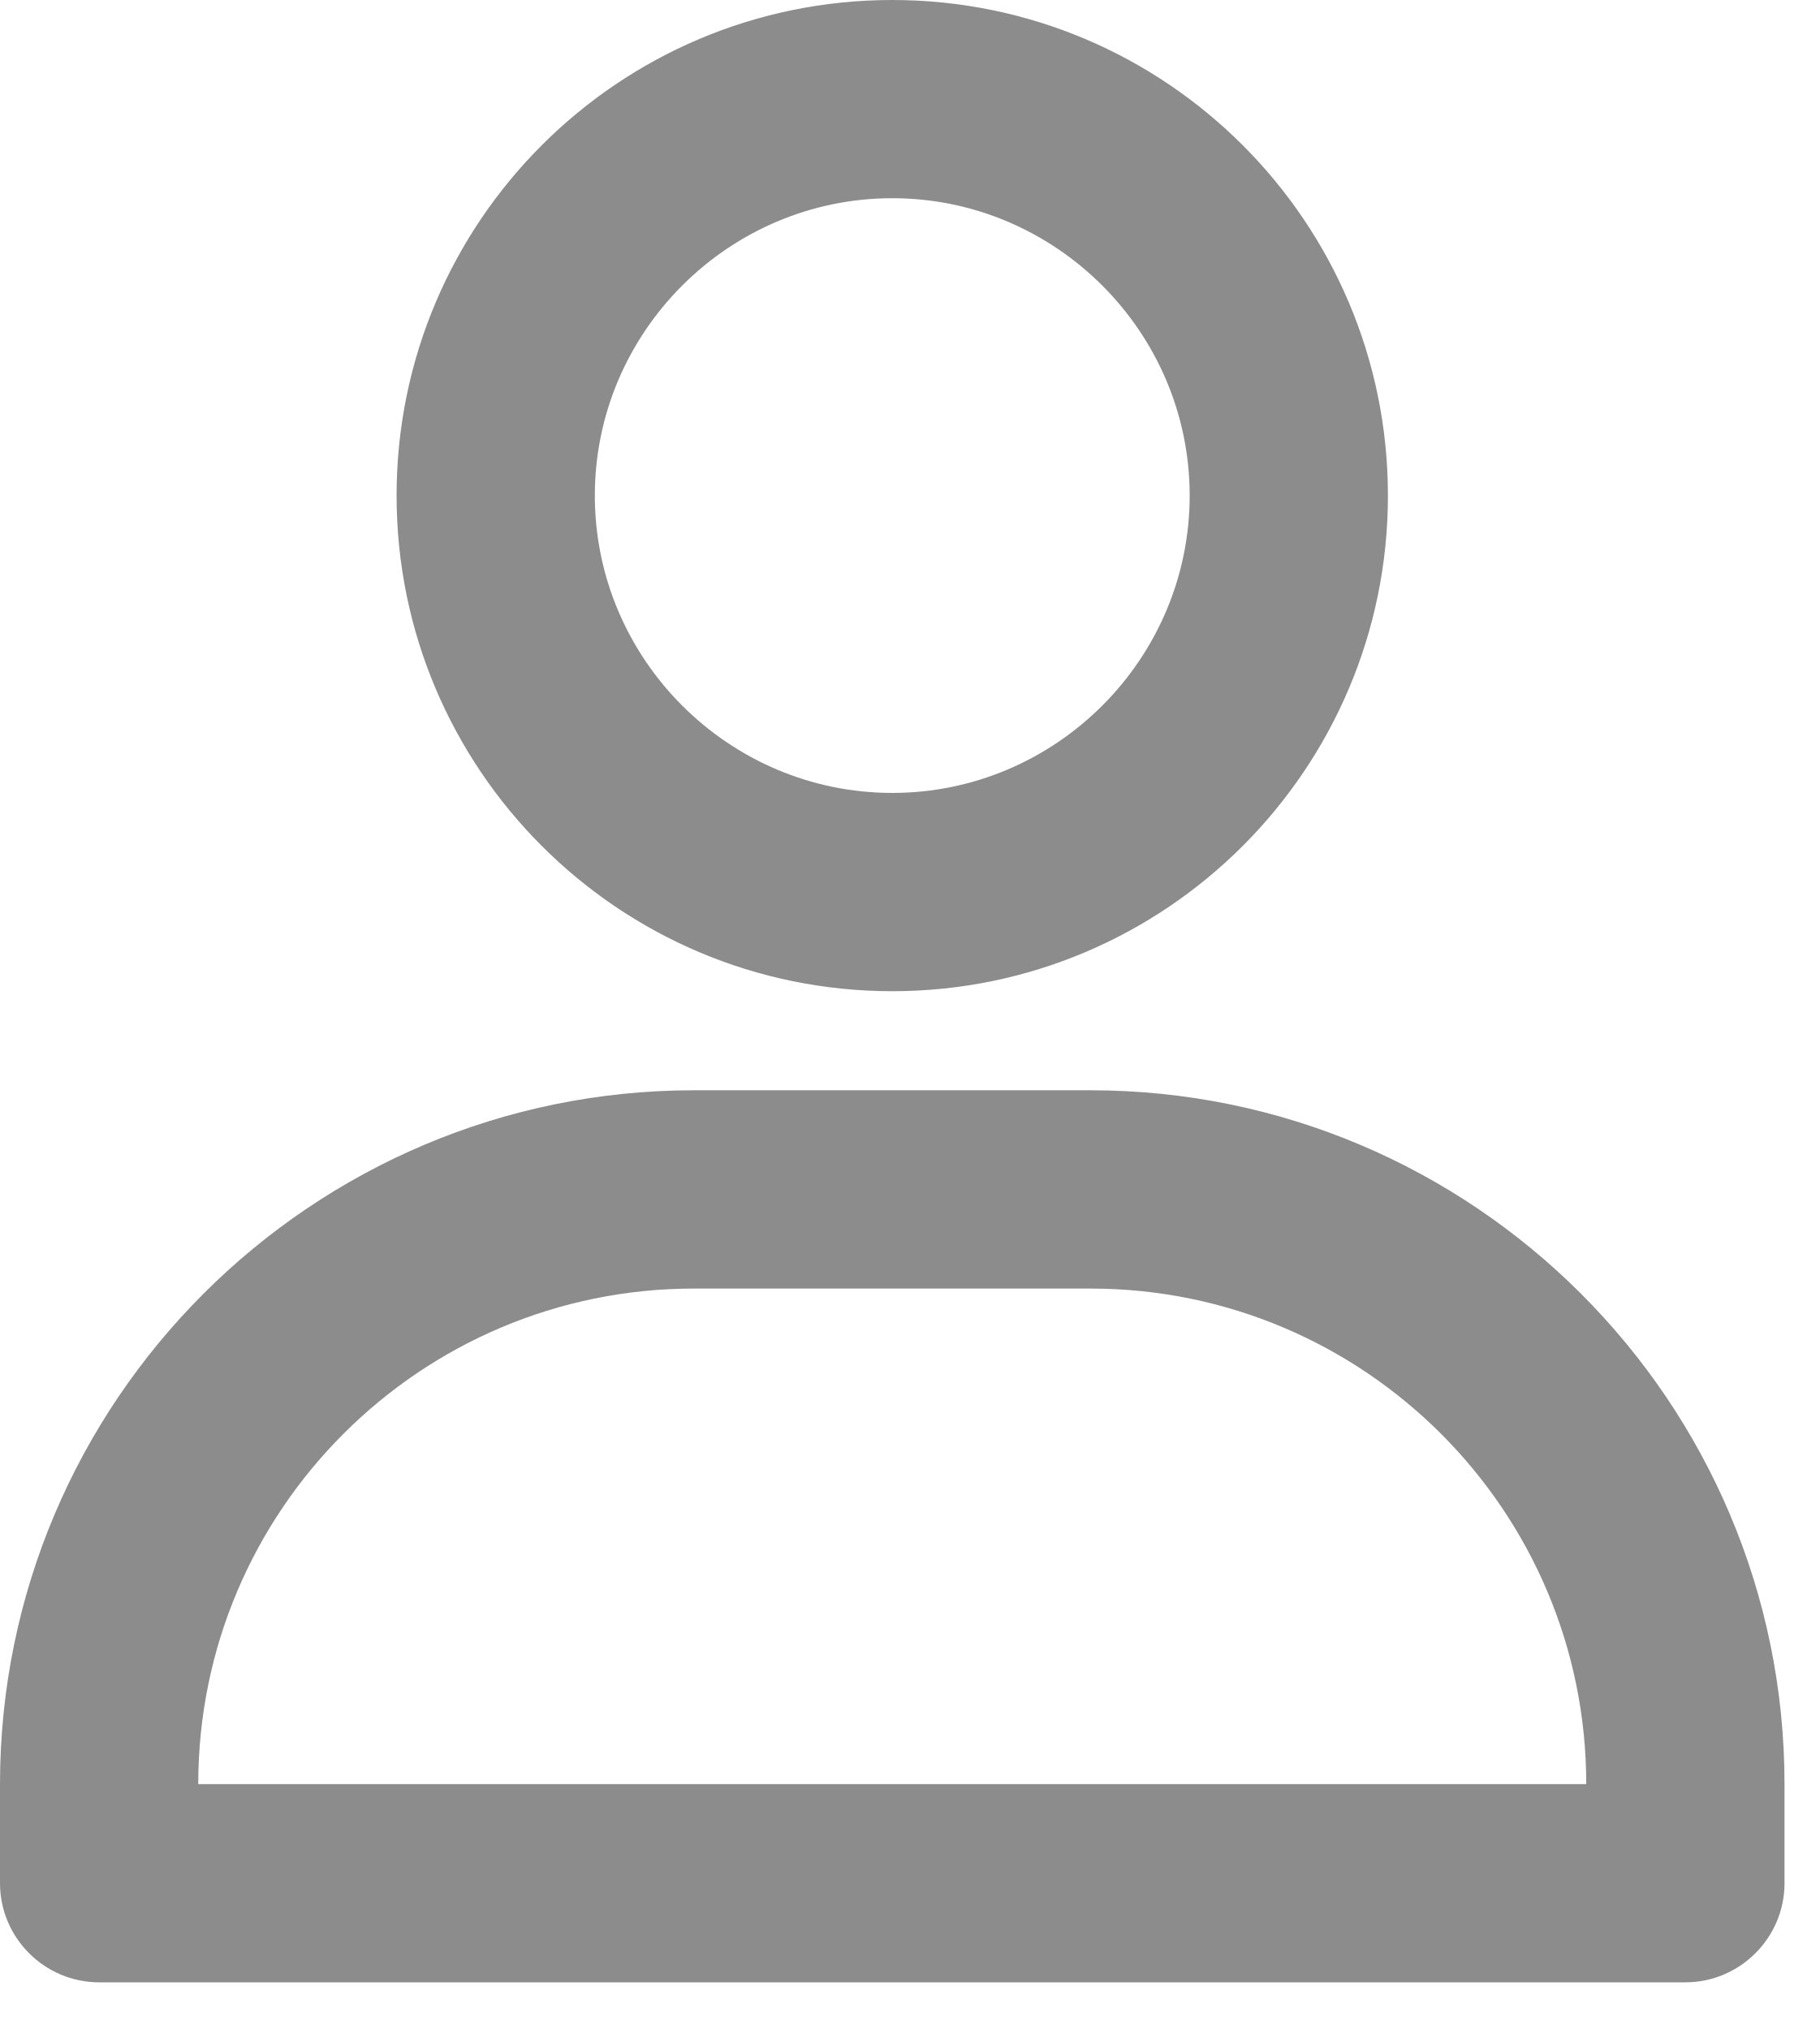
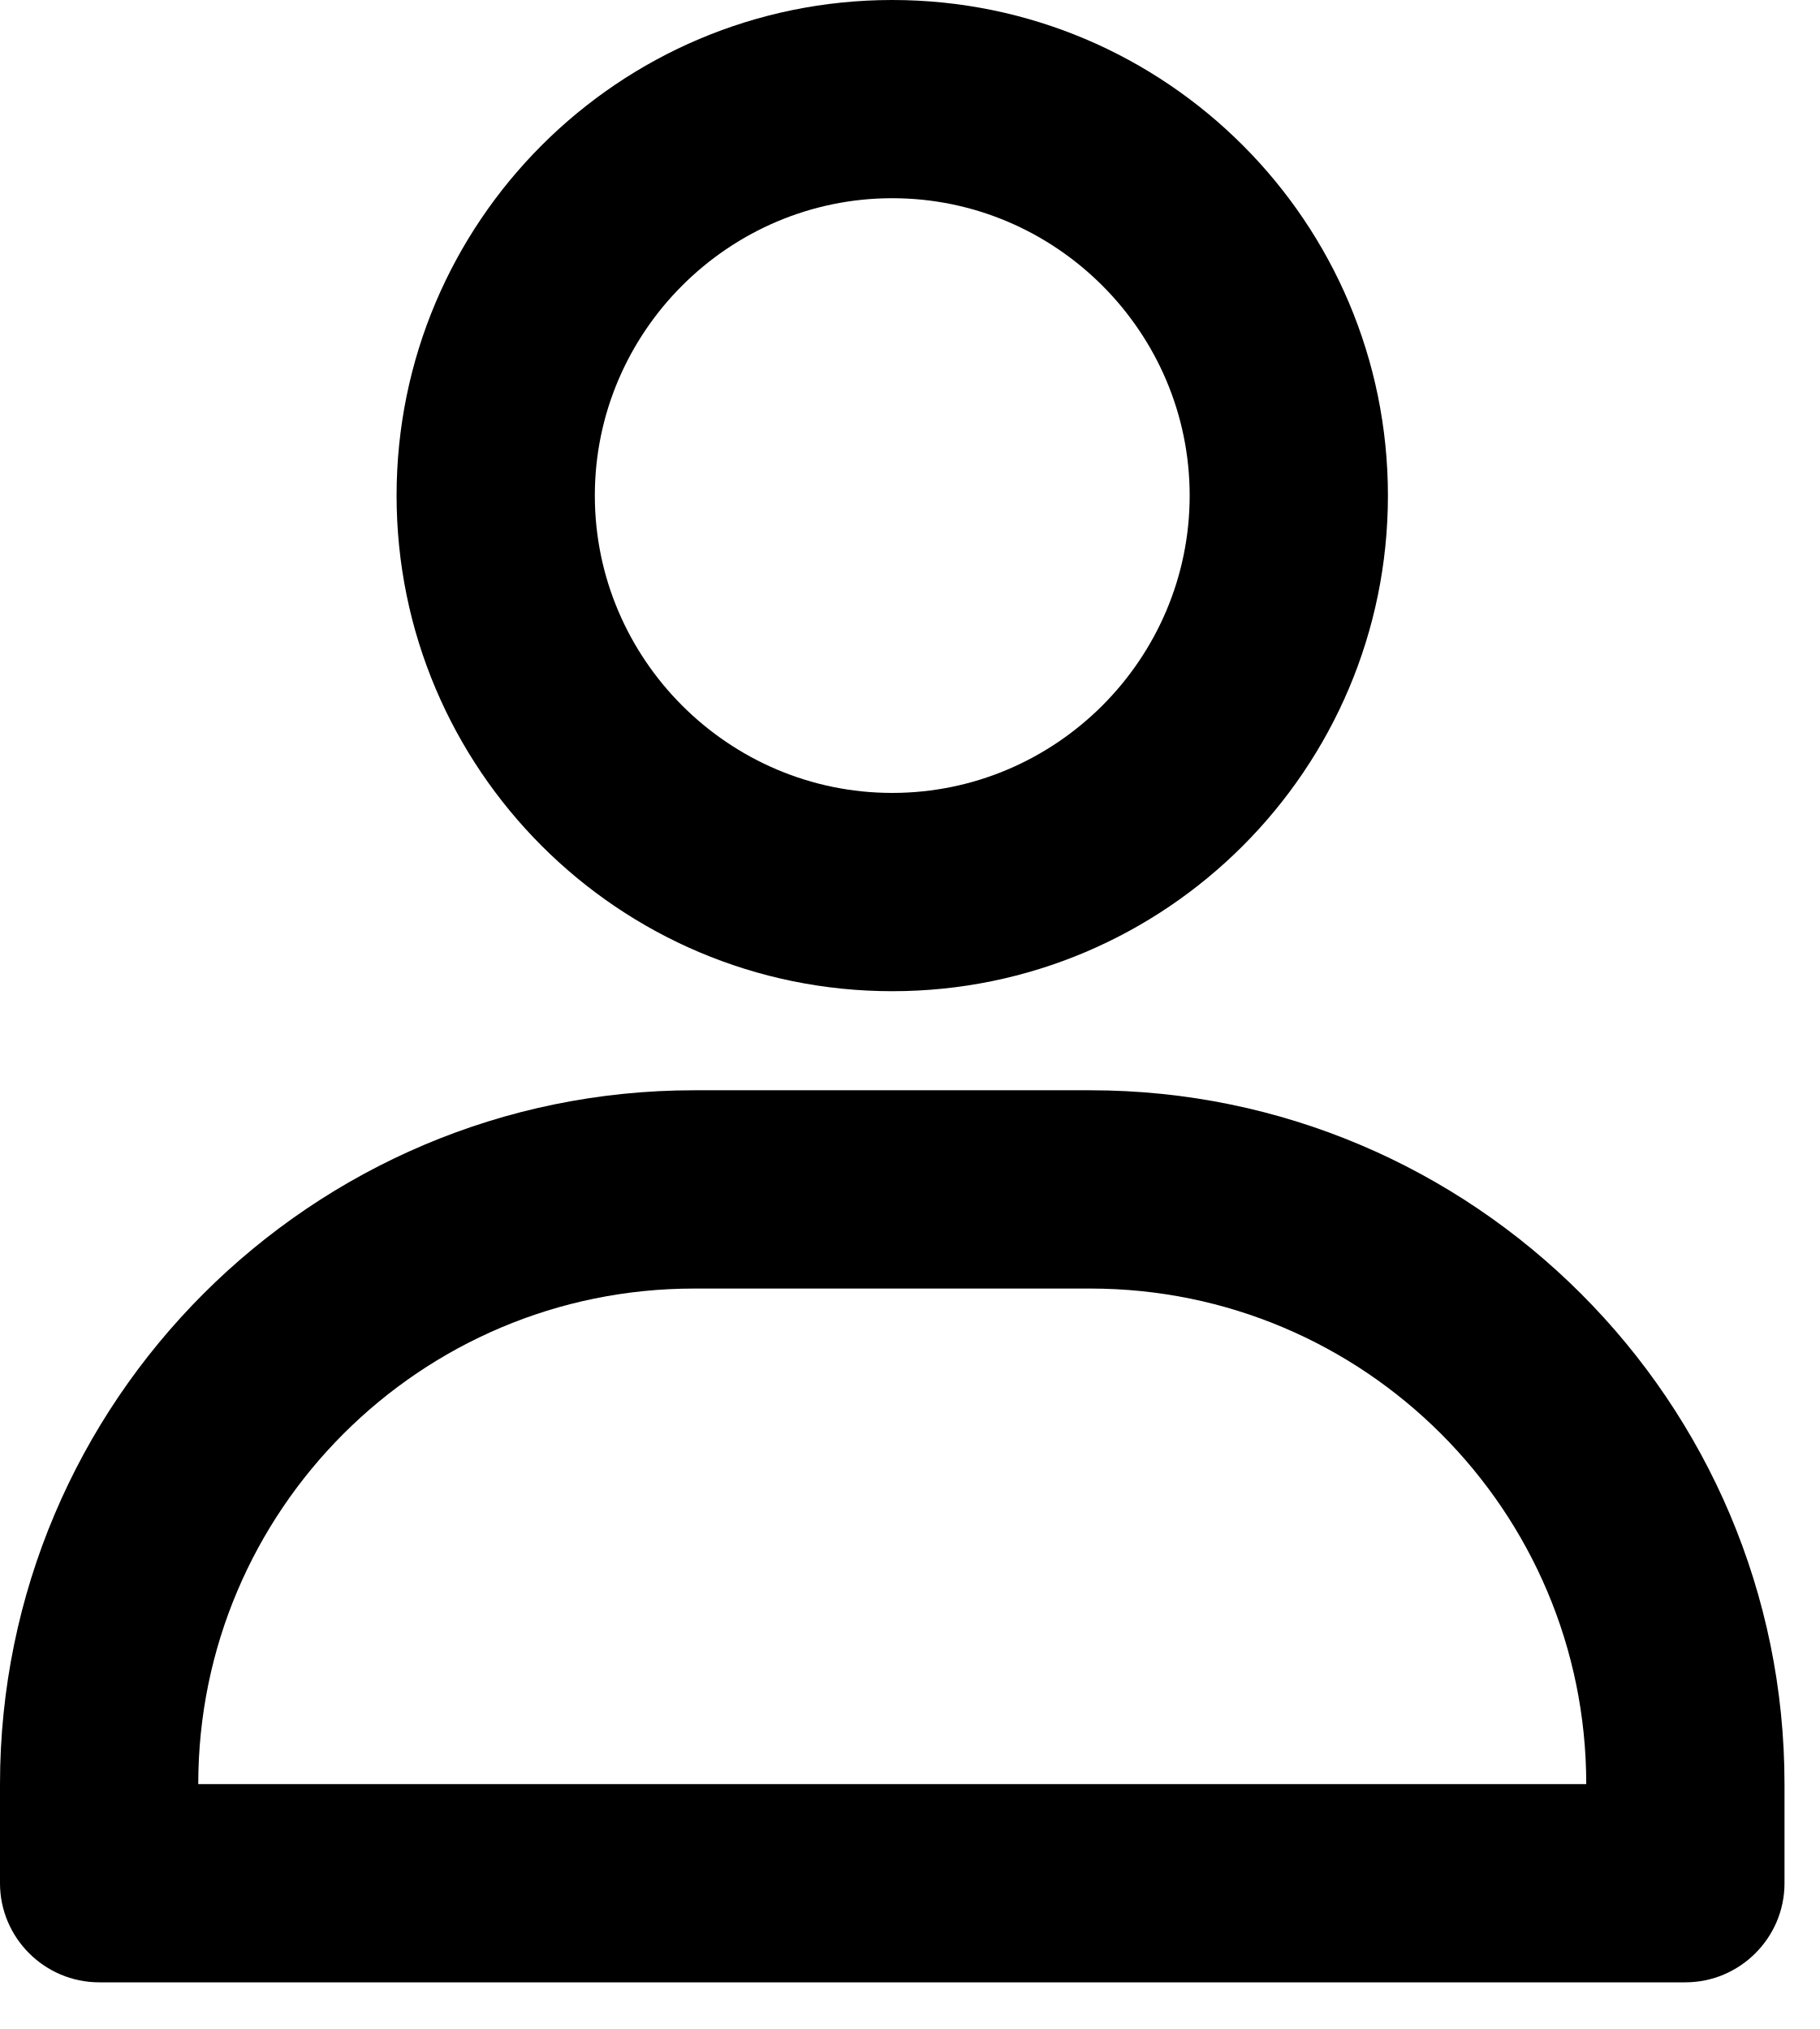
<svg xmlns="http://www.w3.org/2000/svg" width="26" height="29" viewBox="0 0 26 29" fill="none">
-   <path d="M12.75 14.167C16.66 14.167 19.833 10.993 19.833 7.083C19.833 3.173 16.66 0 12.75 0C8.84 0 5.667 3.173 5.667 7.083C5.667 10.993 8.84 14.167 12.75 14.167ZM12.75 2.833C15.088 2.833 17 4.746 17 7.083C17 9.421 15.088 11.333 12.75 11.333C10.412 11.333 8.5 9.421 8.5 7.083C8.5 4.746 10.412 2.833 12.75 2.833ZM1.417 28.333H24.083C24.863 28.333 25.5 27.696 25.5 26.917V25.5C25.5 20.032 21.052 15.583 15.583 15.583H9.917C4.448 15.583 0 20.032 0 25.5V26.917C0 27.696 0.637 28.333 1.417 28.333ZM9.917 18.417H15.583C19.493 18.417 22.667 21.59 22.667 25.5H2.833C2.833 21.59 6.007 18.417 9.917 18.417Z" fill="#8C8C8C" />
+   <path d="M12.75 14.167C16.66 14.167 19.833 10.993 19.833 7.083C19.833 3.173 16.66 0 12.75 0C8.84 0 5.667 3.173 5.667 7.083C5.667 10.993 8.84 14.167 12.75 14.167ZM12.75 2.833C15.088 2.833 17 4.746 17 7.083C17 9.421 15.088 11.333 12.75 11.333C10.412 11.333 8.5 9.421 8.5 7.083C8.5 4.746 10.412 2.833 12.75 2.833ZM1.417 28.333H24.083C24.863 28.333 25.5 27.696 25.5 26.917V25.5C25.5 20.032 21.052 15.583 15.583 15.583H9.917C4.448 15.583 0 20.032 0 25.5V26.917C0 27.696 0.637 28.333 1.417 28.333ZM9.917 18.417H15.583C19.493 18.417 22.667 21.59 22.667 25.5H2.833C2.833 21.59 6.007 18.417 9.917 18.417Z" fill="currentColor" />
</svg>
